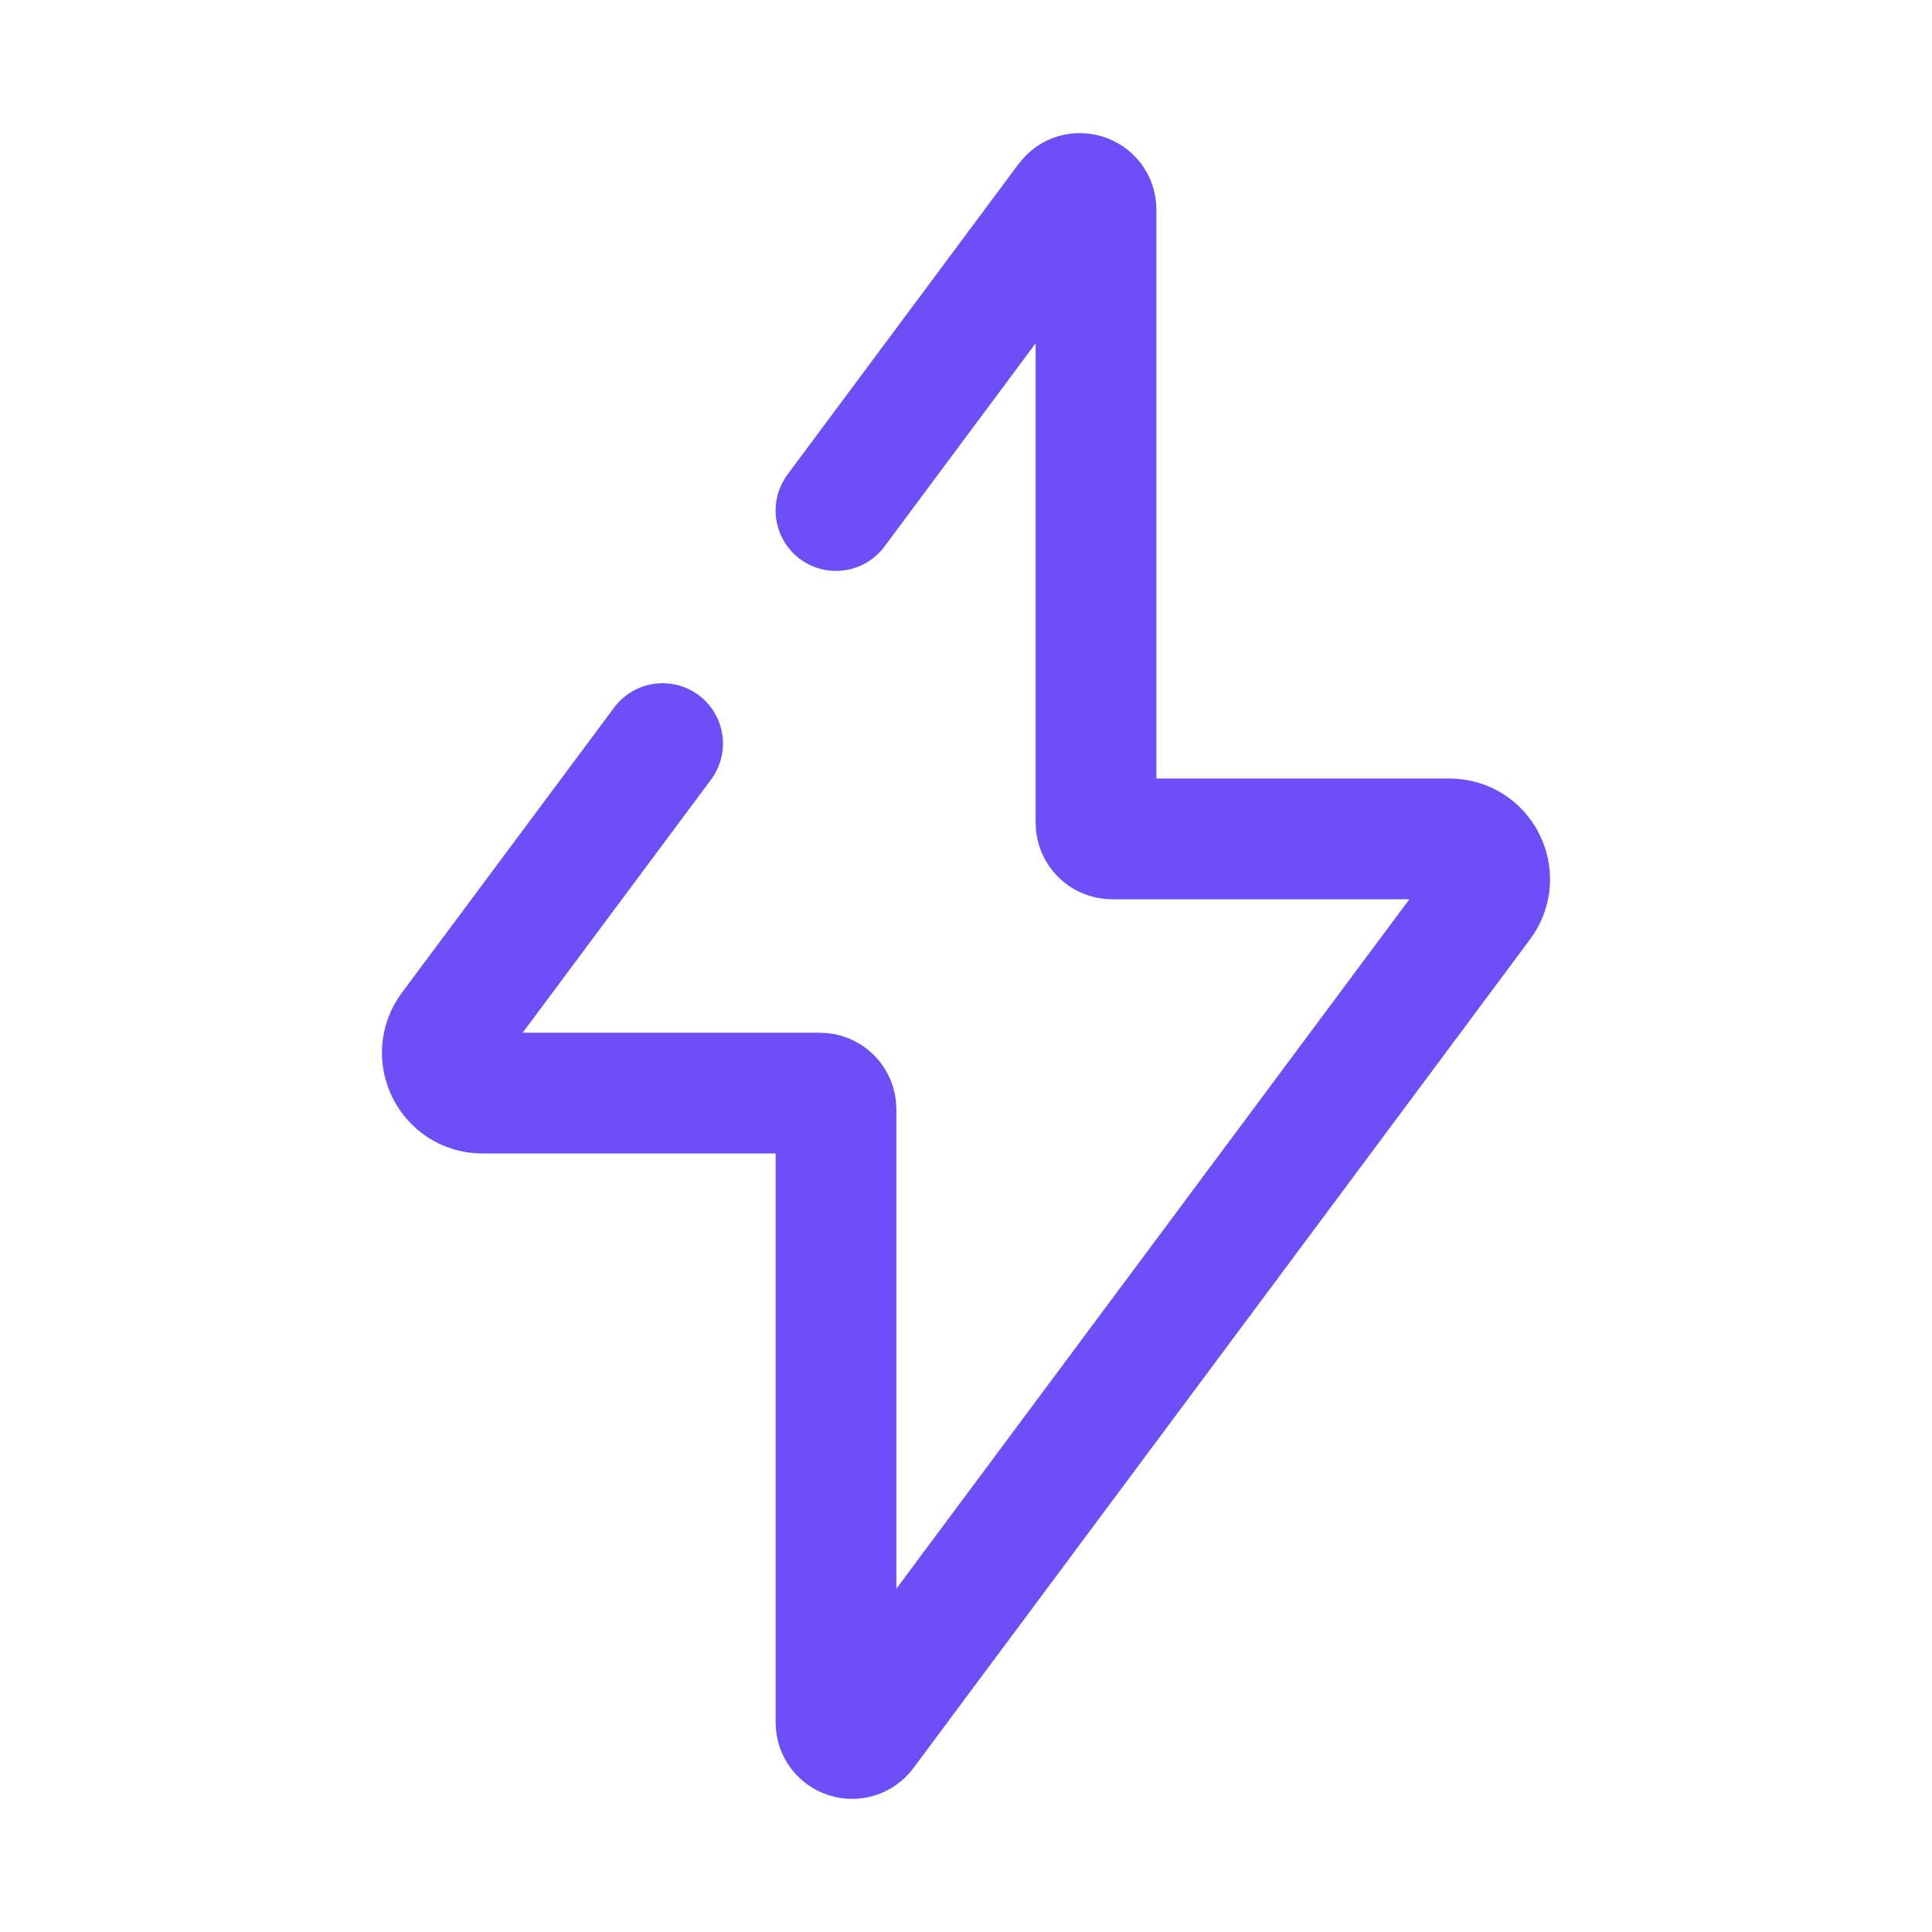
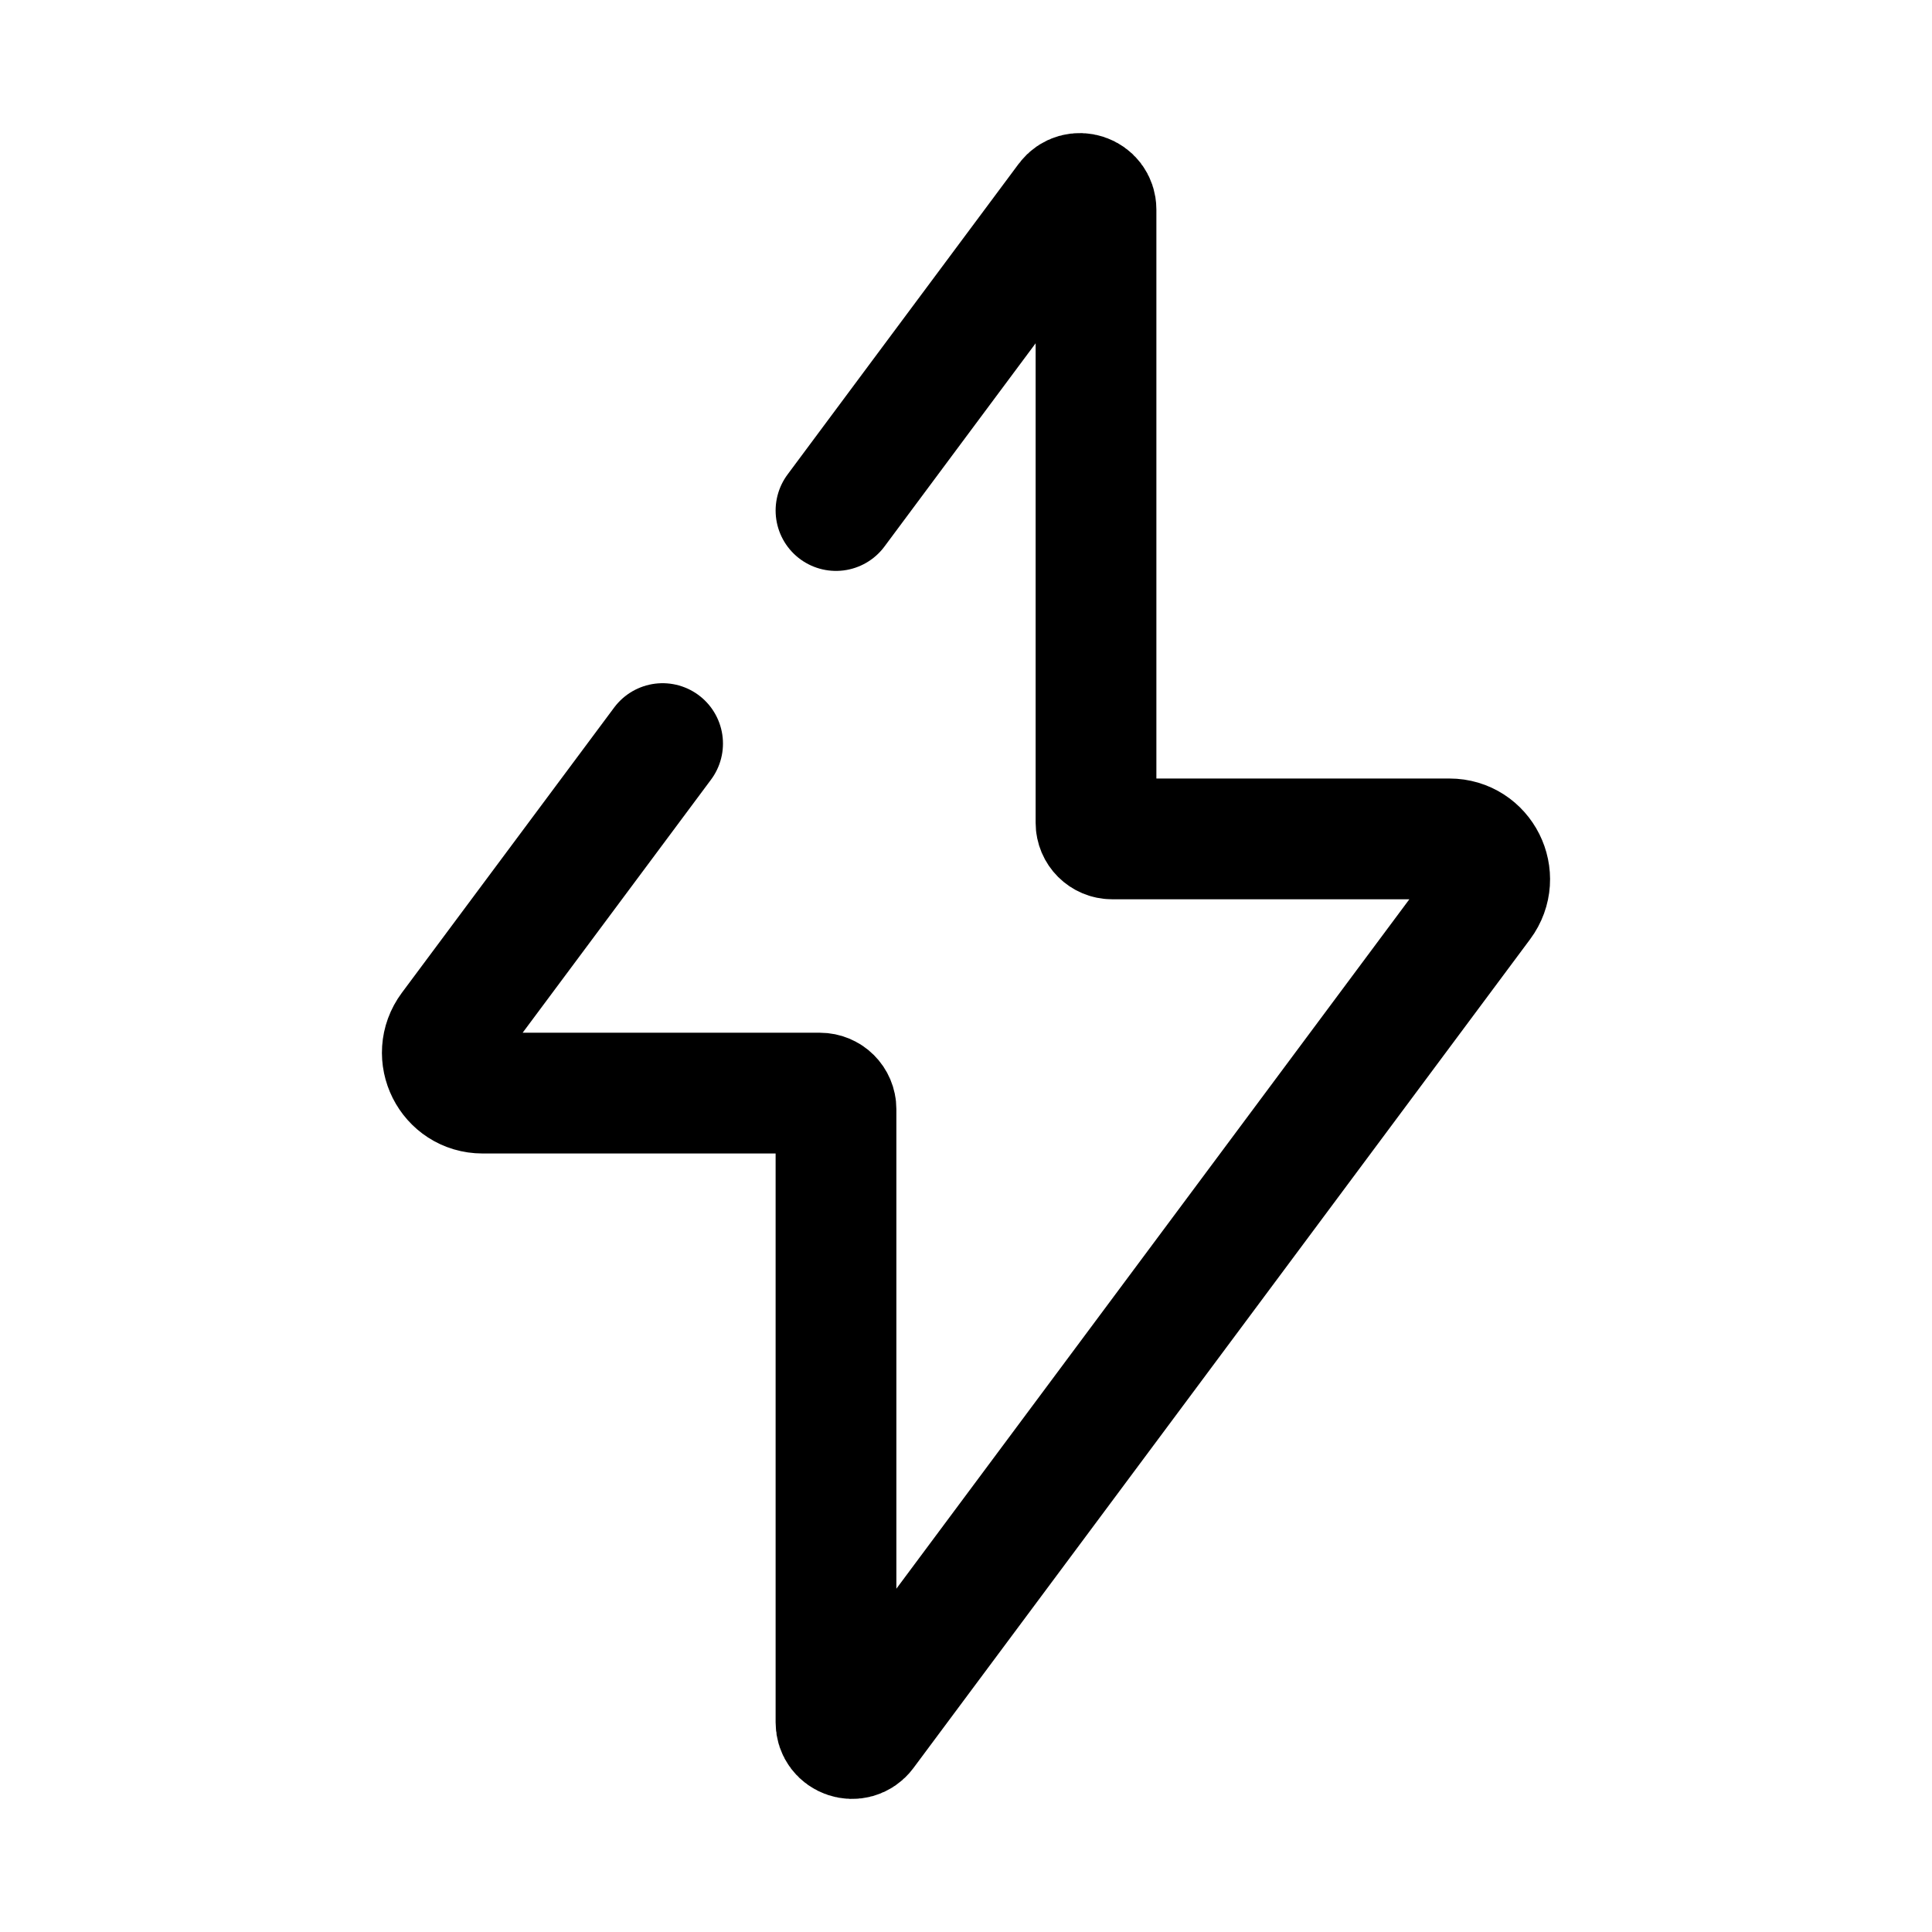
<svg xmlns="http://www.w3.org/2000/svg" width="24" height="24" viewBox="0 0 24 24" fill="none">
-   <path d="M10.385 6.342L11.461 4.895L13.255 2.484C13.37 2.33 13.615 2.411 13.615 2.604V10.221C13.615 10.332 13.705 10.421 13.815 10.421H18.005C18.416 10.421 18.651 10.89 18.406 11.22L10.745 21.516C10.63 21.67 10.385 21.589 10.385 21.396V13.779C10.385 13.668 10.295 13.579 10.185 13.579H5.995C5.584 13.579 5.349 13.11 5.594 12.78L7.154 10.684L8.231 9.237" stroke="#6C4FF6" stroke-width="1.5" stroke-linecap="round" />
+   <path d="M10.385 6.342L11.461 4.895L13.255 2.484C13.37 2.33 13.615 2.411 13.615 2.604V10.221C13.615 10.332 13.705 10.421 13.815 10.421H18.005C18.416 10.421 18.651 10.89 18.406 11.22L10.745 21.516C10.63 21.67 10.385 21.589 10.385 21.396V13.779C10.385 13.668 10.295 13.579 10.185 13.579H5.995C5.584 13.579 5.349 13.11 5.594 12.78L7.154 10.684L8.231 9.237" stroke="currentColor" stroke-width="1.5" stroke-linecap="round" />
</svg>
